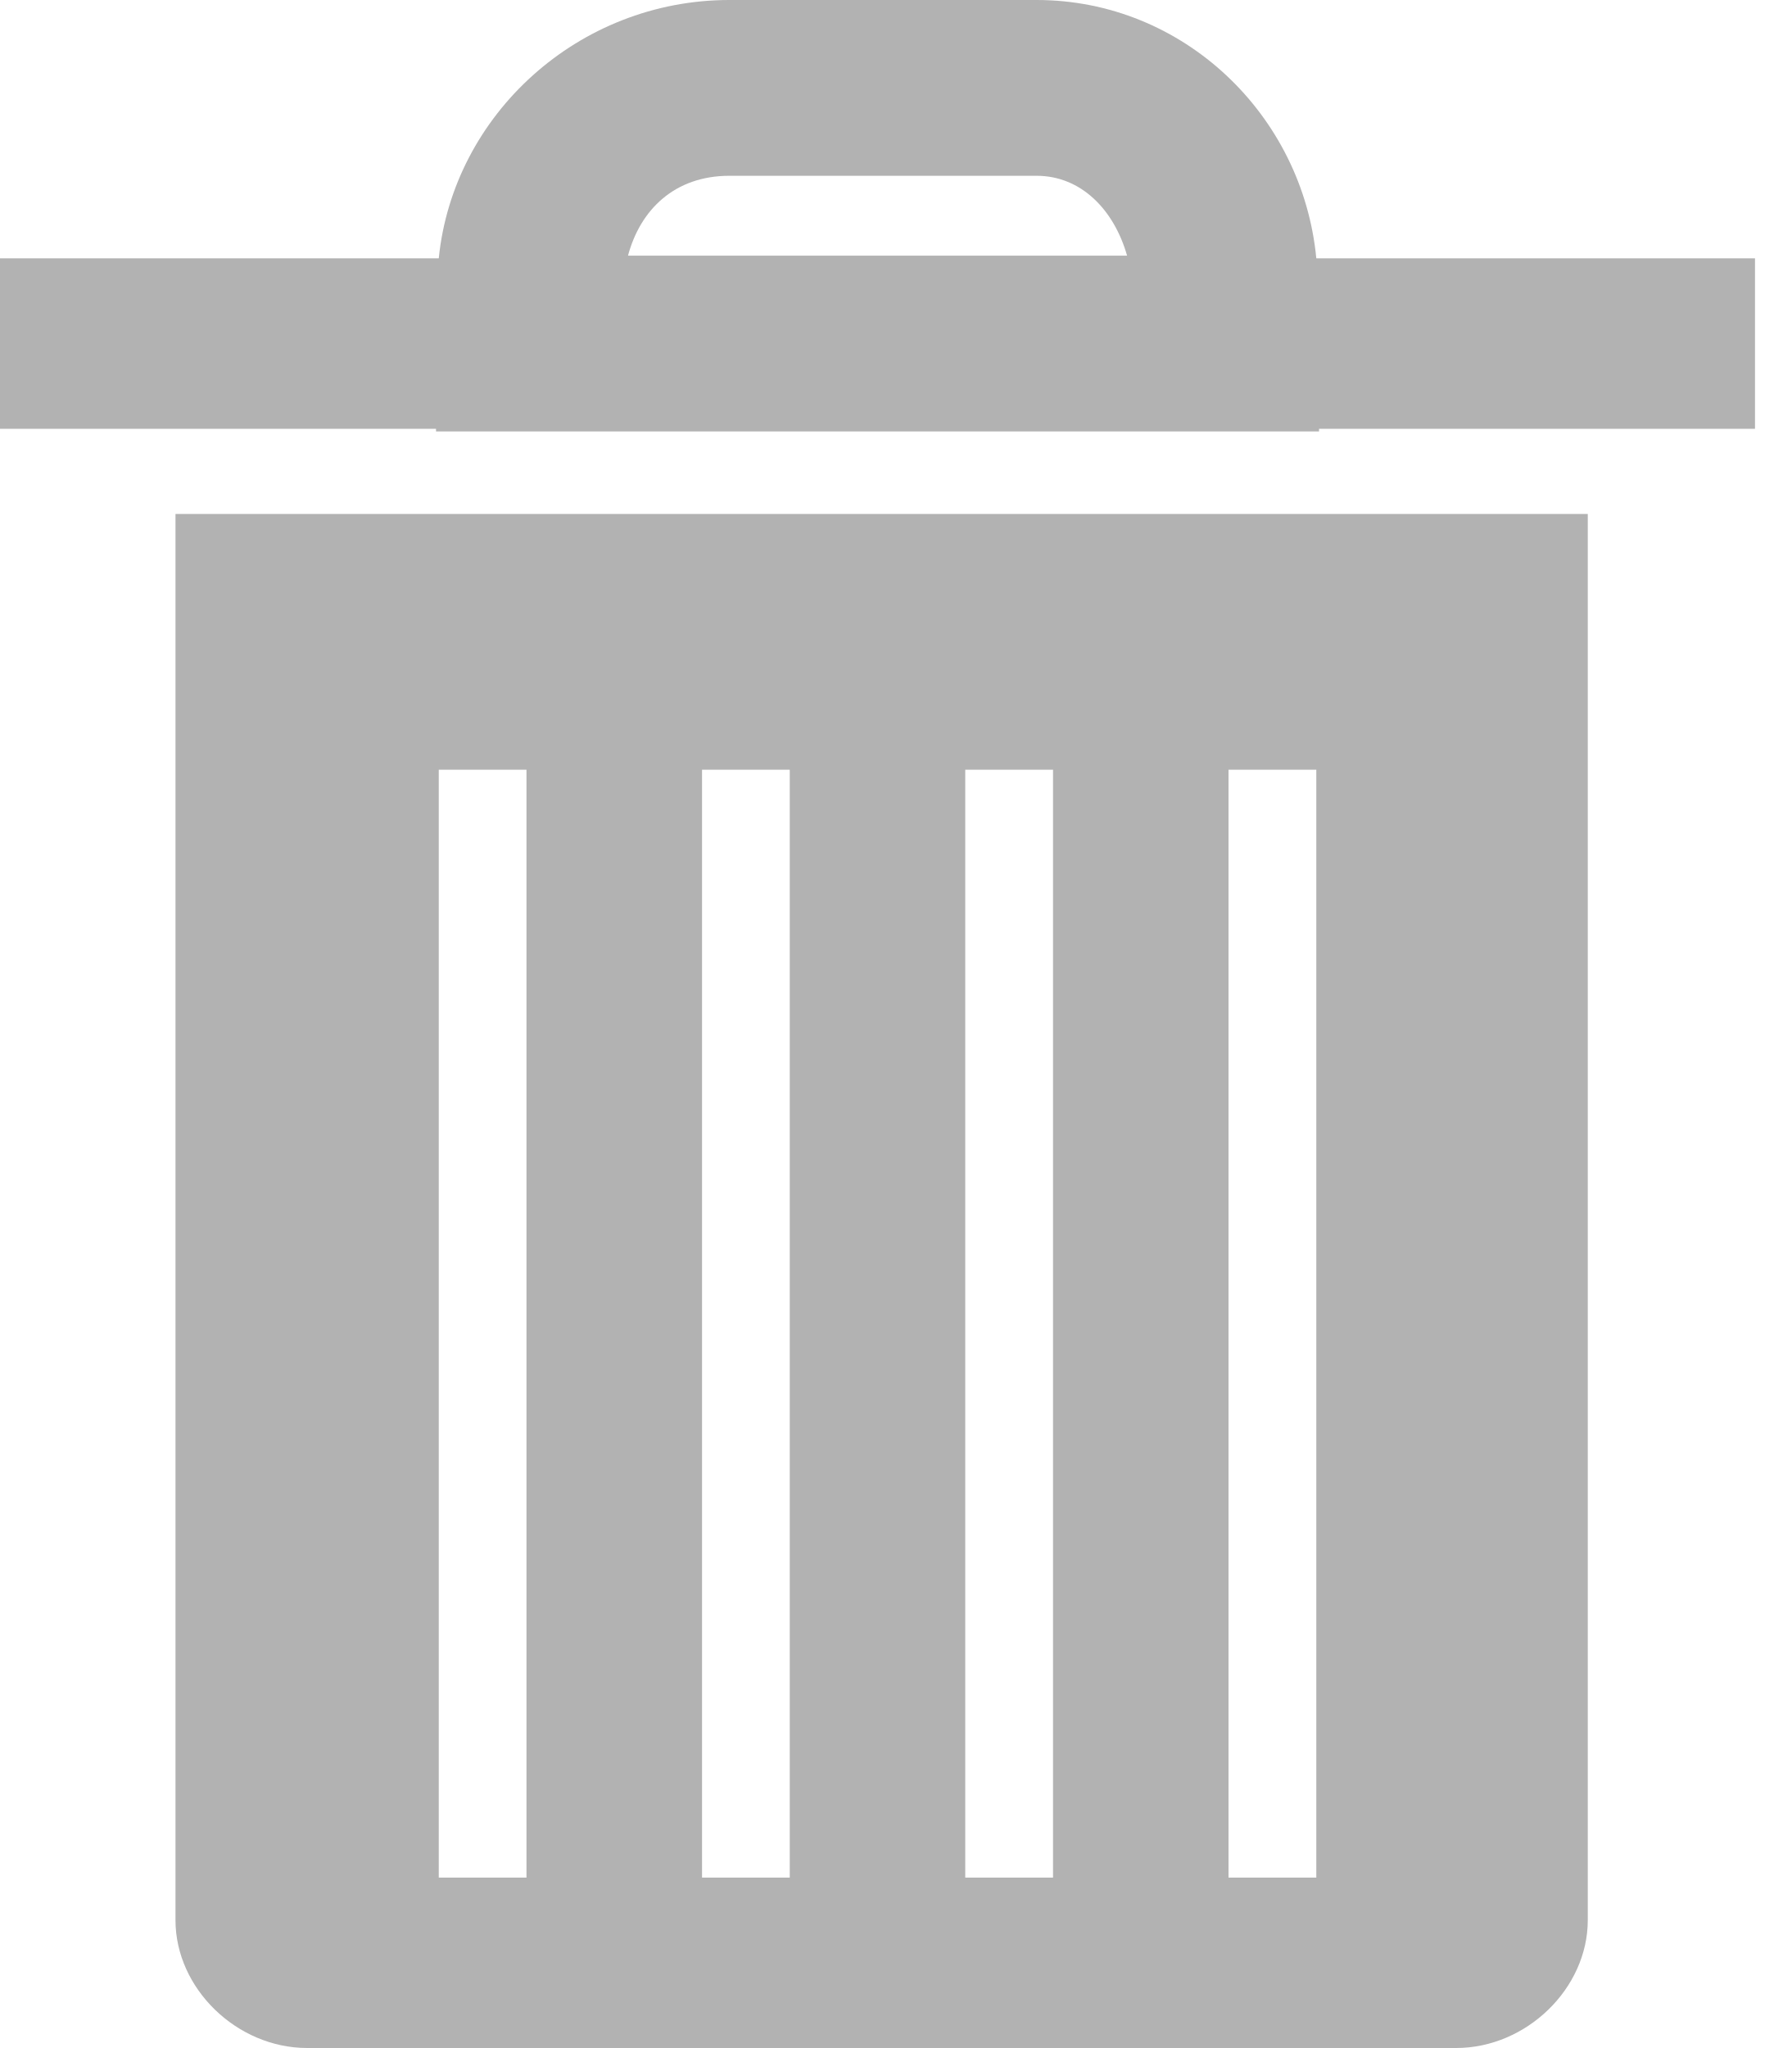
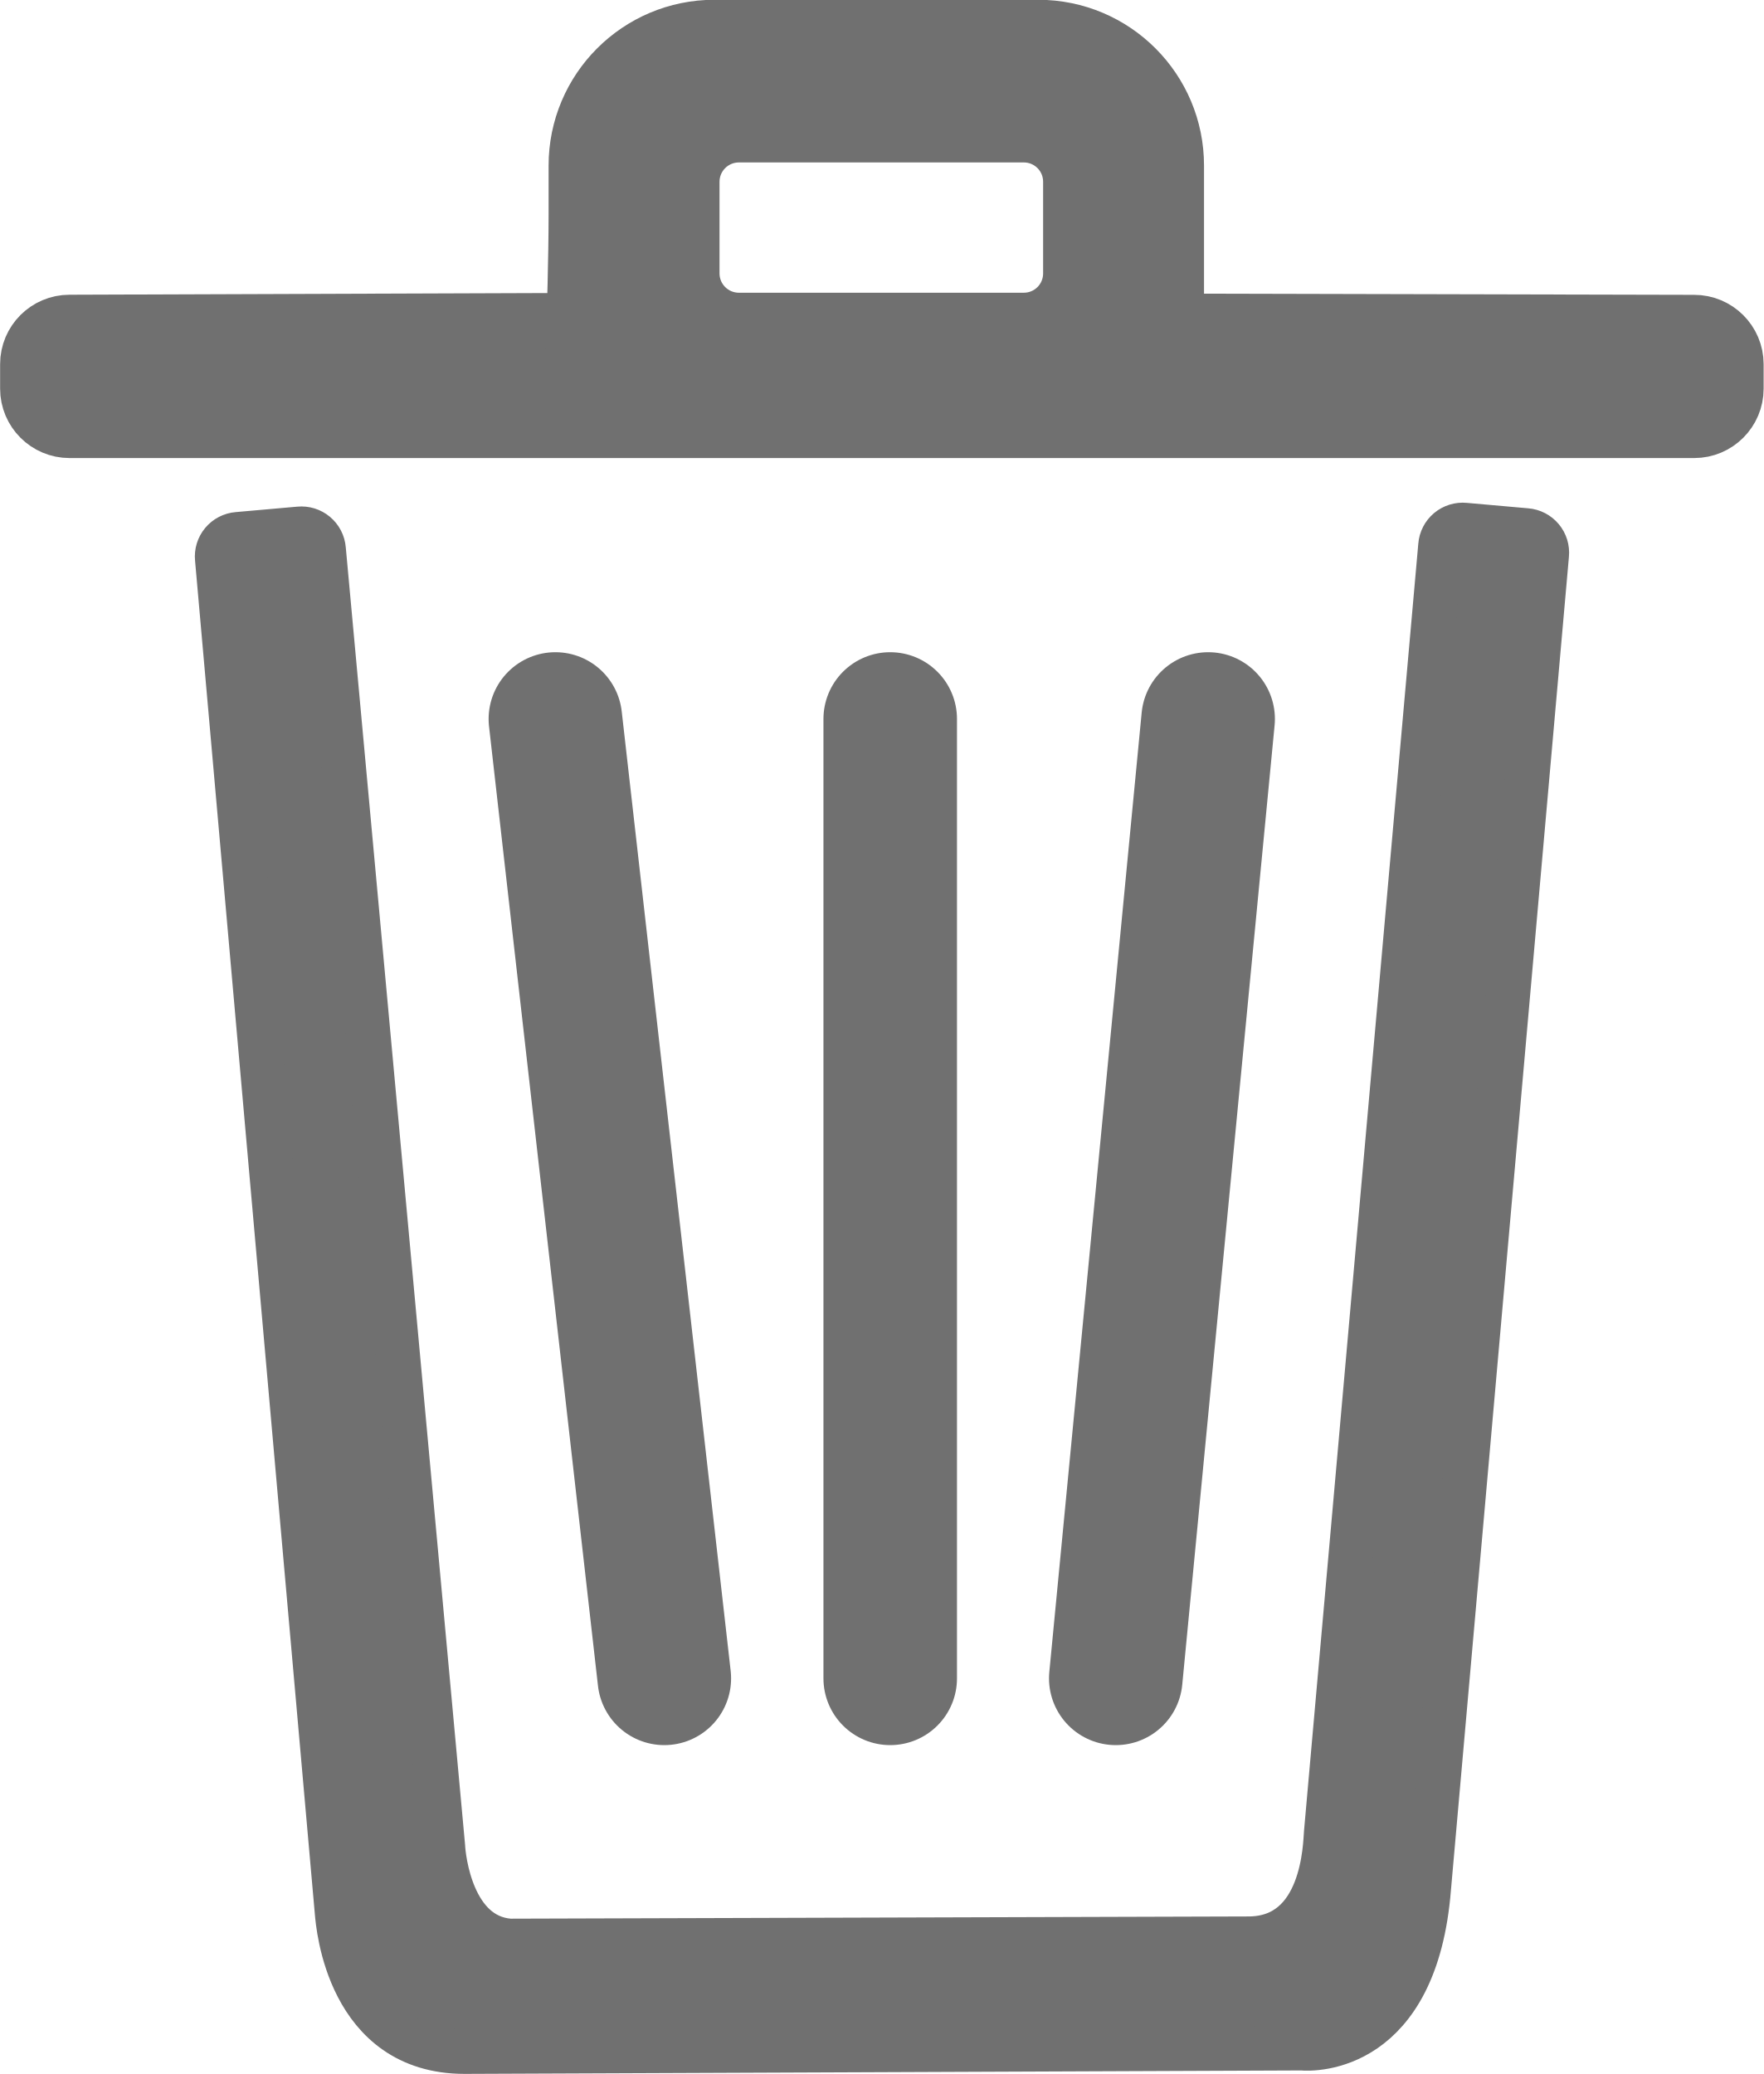
- <svg xmlns="http://www.w3.org/2000/svg" width="21px" height="24px" viewBox="0 0 21 24" version="1.1">
-   <g id="Symbols" stroke="none" stroke-width="1" fill="none" fill-rule="evenodd">
-     <g id="Sidebar---Camera" transform="translate(-15, -124)" fill="#B2B2B2" fill-rule="nonzero">
-       <g id="icons8-trash" transform="translate(15, 124)">
-         <path d="M8.55,0 C6.778,0 5.312,1.346 5.143,3.027 L0,3.027 L0,5.025 L5.111,5.025 L5.111,5.056 L15.461,5.056 L15.461,5.025 L20.571,5.025 L20.571,3.027 L15.429,3.027 C15.268,1.346 13.87,0 12.15,0 L8.55,0 Z M8.55,2.06 L12.15,2.06 C12.672,2.06 13.058,2.458 13.211,2.996 L7.361,2.996 C7.505,2.458 7.907,2.06 8.55,2.06 Z M2.057,6.023 L2.057,22.502 C2.057,23.302 2.776,24 3.6,24 L17.068,24 C17.892,24 18.611,23.302 18.611,22.502 L18.611,6.023 L2.057,6.023 Z M5.143,9.02 L6.171,9.02 L6.171,22.003 L5.143,22.003 L5.143,9.02 Z M8.229,9.02 L9.257,9.02 L9.257,22.003 L8.229,22.003 L8.229,9.02 Z M11.314,9.02 L12.343,9.02 L12.343,22.003 L11.314,22.003 L11.314,9.02 Z M14.4,9.02 L15.429,9.02 L15.429,22.003 L14.4,22.003 L14.4,9.02 Z" id="Shape" />
+ <svg xmlns="http://www.w3.org/2000/svg" width="15.848" height="18.641" viewBox="0 0 15.848 18.641">
+   <g id="Group_29" data-name="Group 29" transform="translate(-15.152 -12.559)">
+     <g id="Group_28" data-name="Group 28" transform="translate(15.402 12.809)">
+       <g id="Group_27" data-name="Group 27" transform="translate(0)">
+         <path id="Path_62" data-name="Path 62" d="M832.833,120.747l-4.654-.011v-1.4a1.24,1.24,0,0,0-1.24-1.241h-2.91a1.24,1.24,0,0,0-1.24,1.241v.441c0,.392-.018.953-.018.953l-4.537.016a.374.374,0,0,0-.374.374v.22a.374.374,0,0,0,.374.374h14.6a.374.374,0,0,0,.374-.374v-.22A.374.374,0,0,0,832.833,120.747Zm-5.6-.443a.423.423,0,0,1-.423.424h-2.561a.424.424,0,0,1-.424-.424v-.823a.424.424,0,0,1,.424-.424h2.561a.423.423,0,0,1,.423.424Z" transform="translate(-817.859 -118.097)" fill="#707070" stroke="#707070" stroke-width="0.5" />
      </g>
+       <path id="Path_63" data-name="Path 63" d="M851.322,189.782l1.06-11.981a.2.2,0,0,0-.183-.219l-.553-.049a.2.2,0,0,0-.219.183L850.4,189.285c-.009.1-.015.954-.7.954l-6.638.02c-.522-.041-.595-.745-.6-.849l-1.072-11.66a.2.2,0,0,0-.219-.183l-.554.049a.2.2,0,0,0-.183.219l1.077,12.17c.01.111.1,1.249,1.146,1.249l7.522-.031C850.287,191.234,851.206,191.254,851.322,189.782Z" transform="translate(-838.732 -173.064)" fill="#707070" stroke="#707070" stroke-width="0.4" />
    </g>
+     <path id="Path_64" data-name="Path 64" d="M915.564,962.226l.979,8.623" transform="translate(-895.421 -943.205)" fill="none" stroke="#707070" stroke-linecap="round" stroke-width="1.2" />
+     <path id="Path_65" data-name="Path 65" d="M919,962.226v8.623" transform="translate(-895.848 -943.205)" fill="none" stroke="#707070" stroke-linecap="round" stroke-width="1.2" />
+     <path id="Path_66" data-name="Path 66" d="M916.395,962.226l-.83,8.623" transform="translate(-890.386 -943.205)" fill="none" stroke="#707070" stroke-linecap="round" stroke-width="1.2" />
  </g>
</svg>
